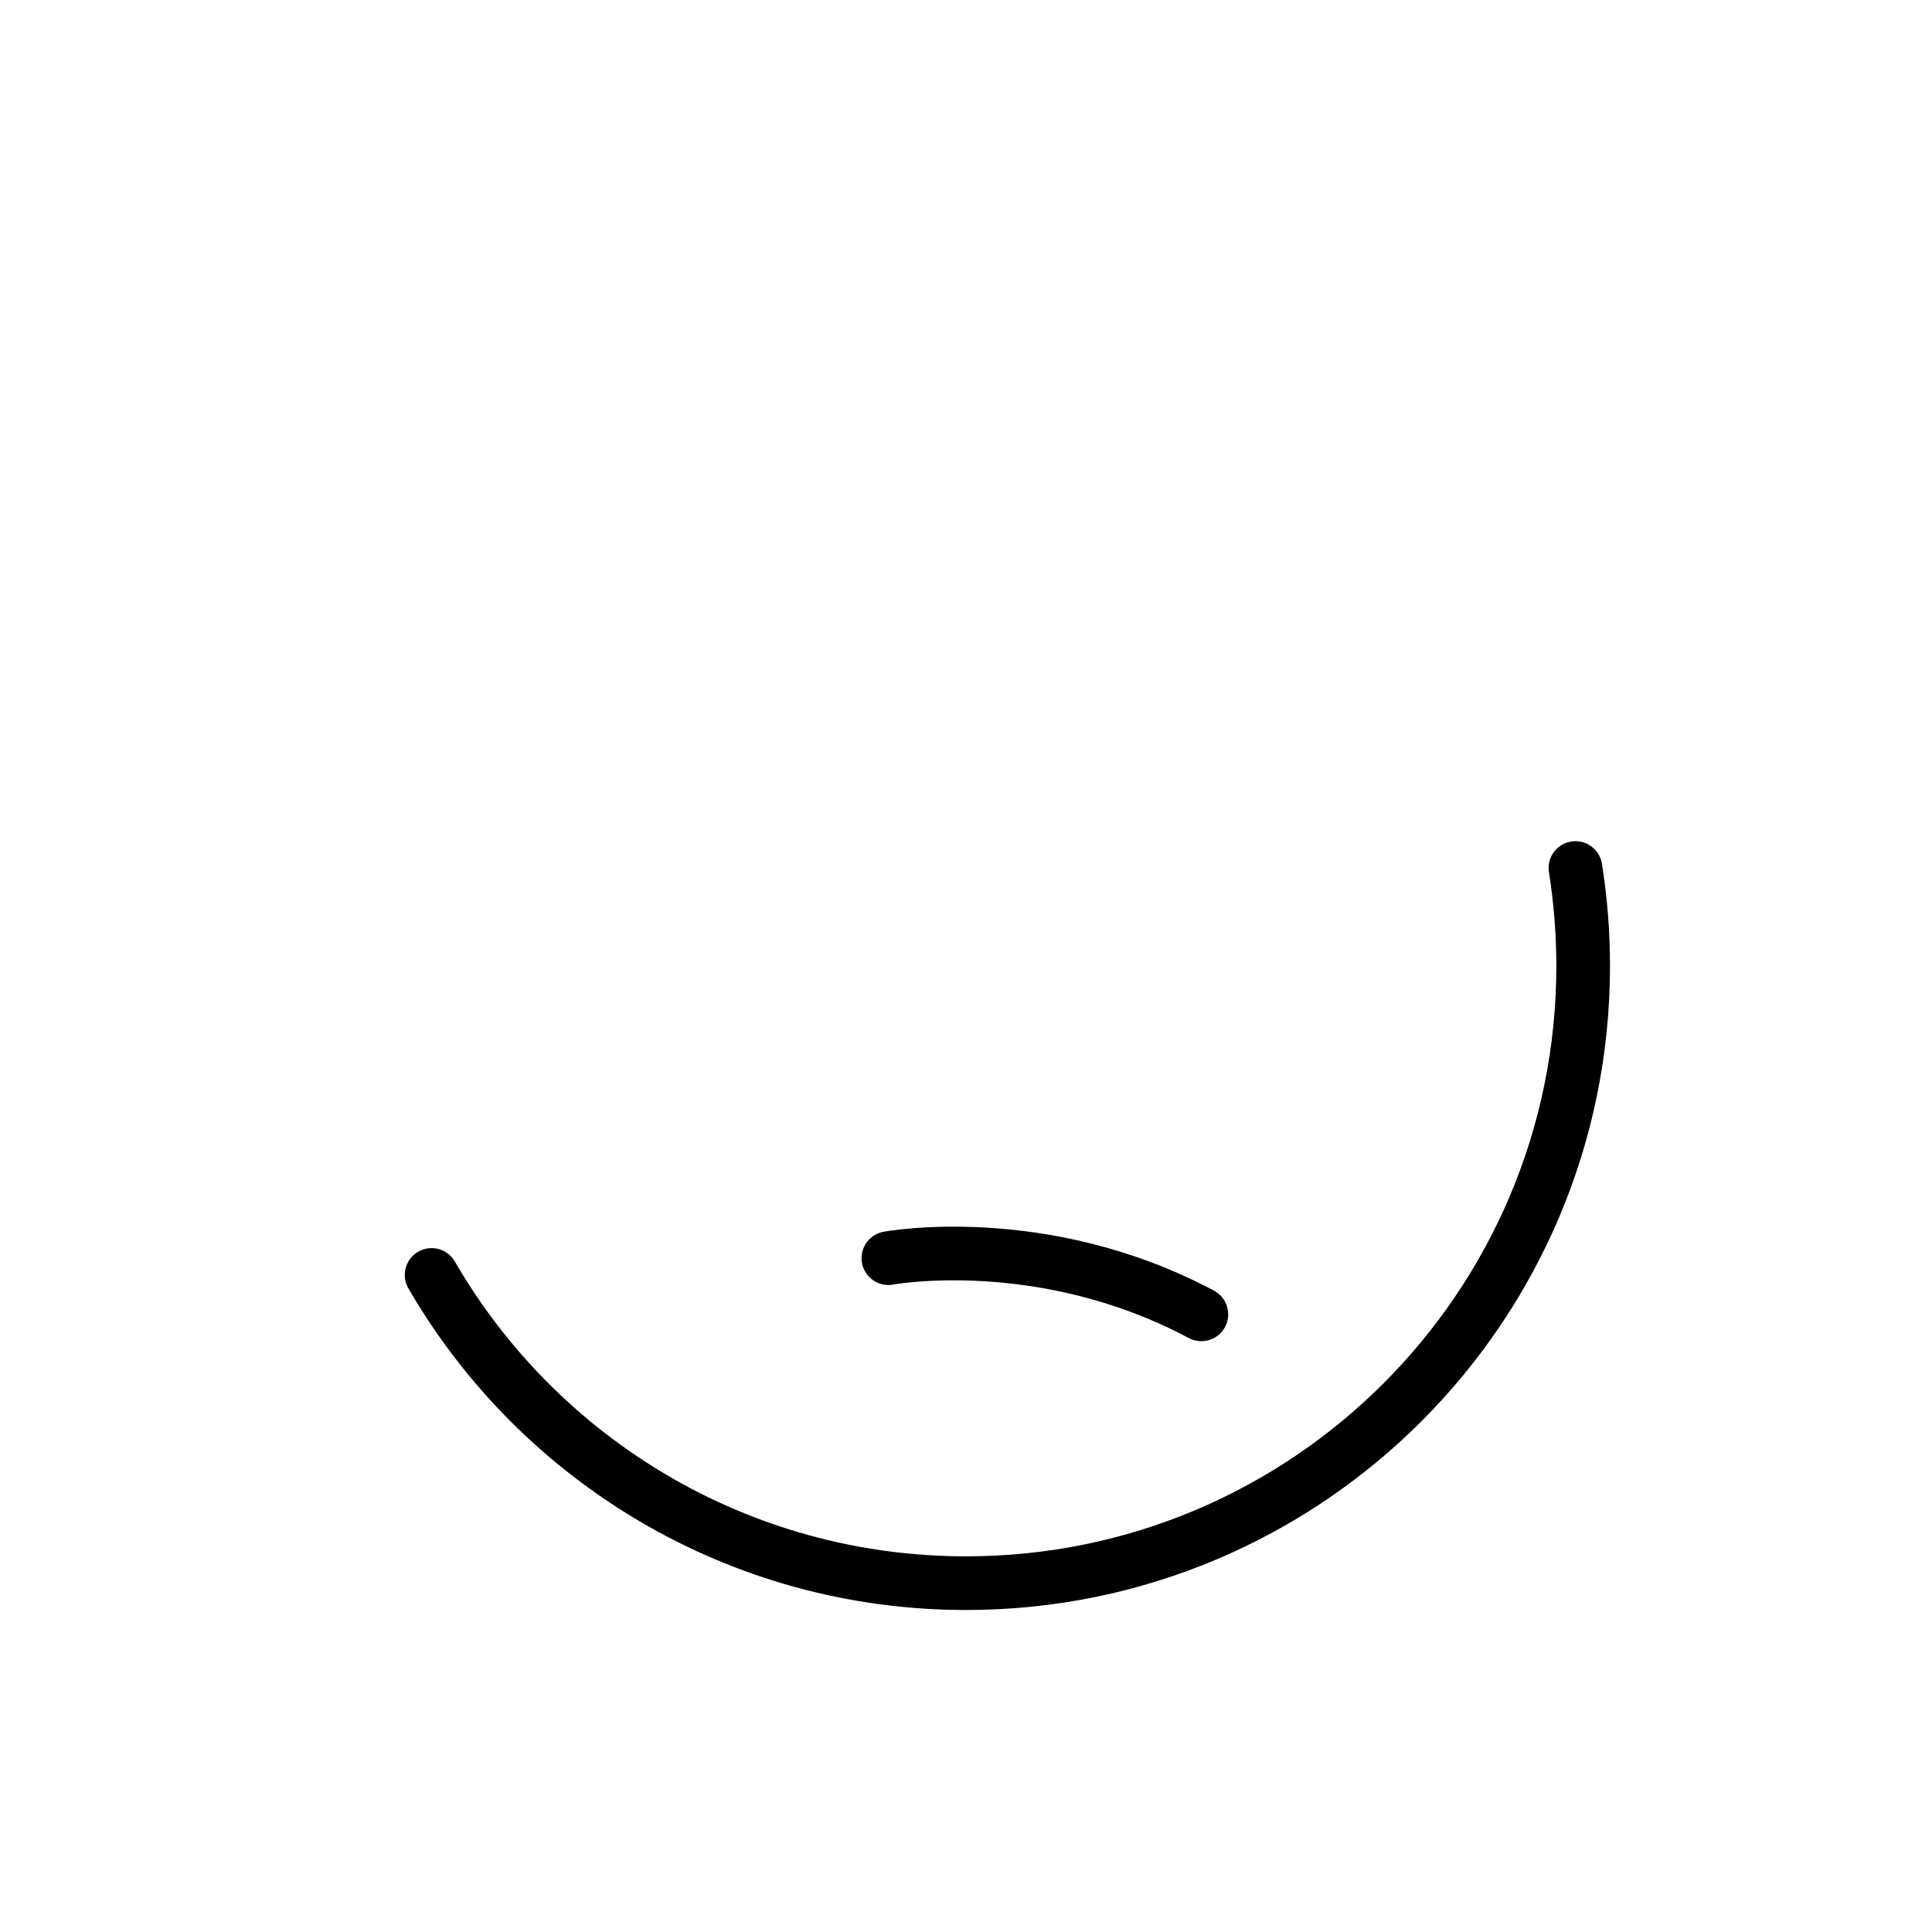
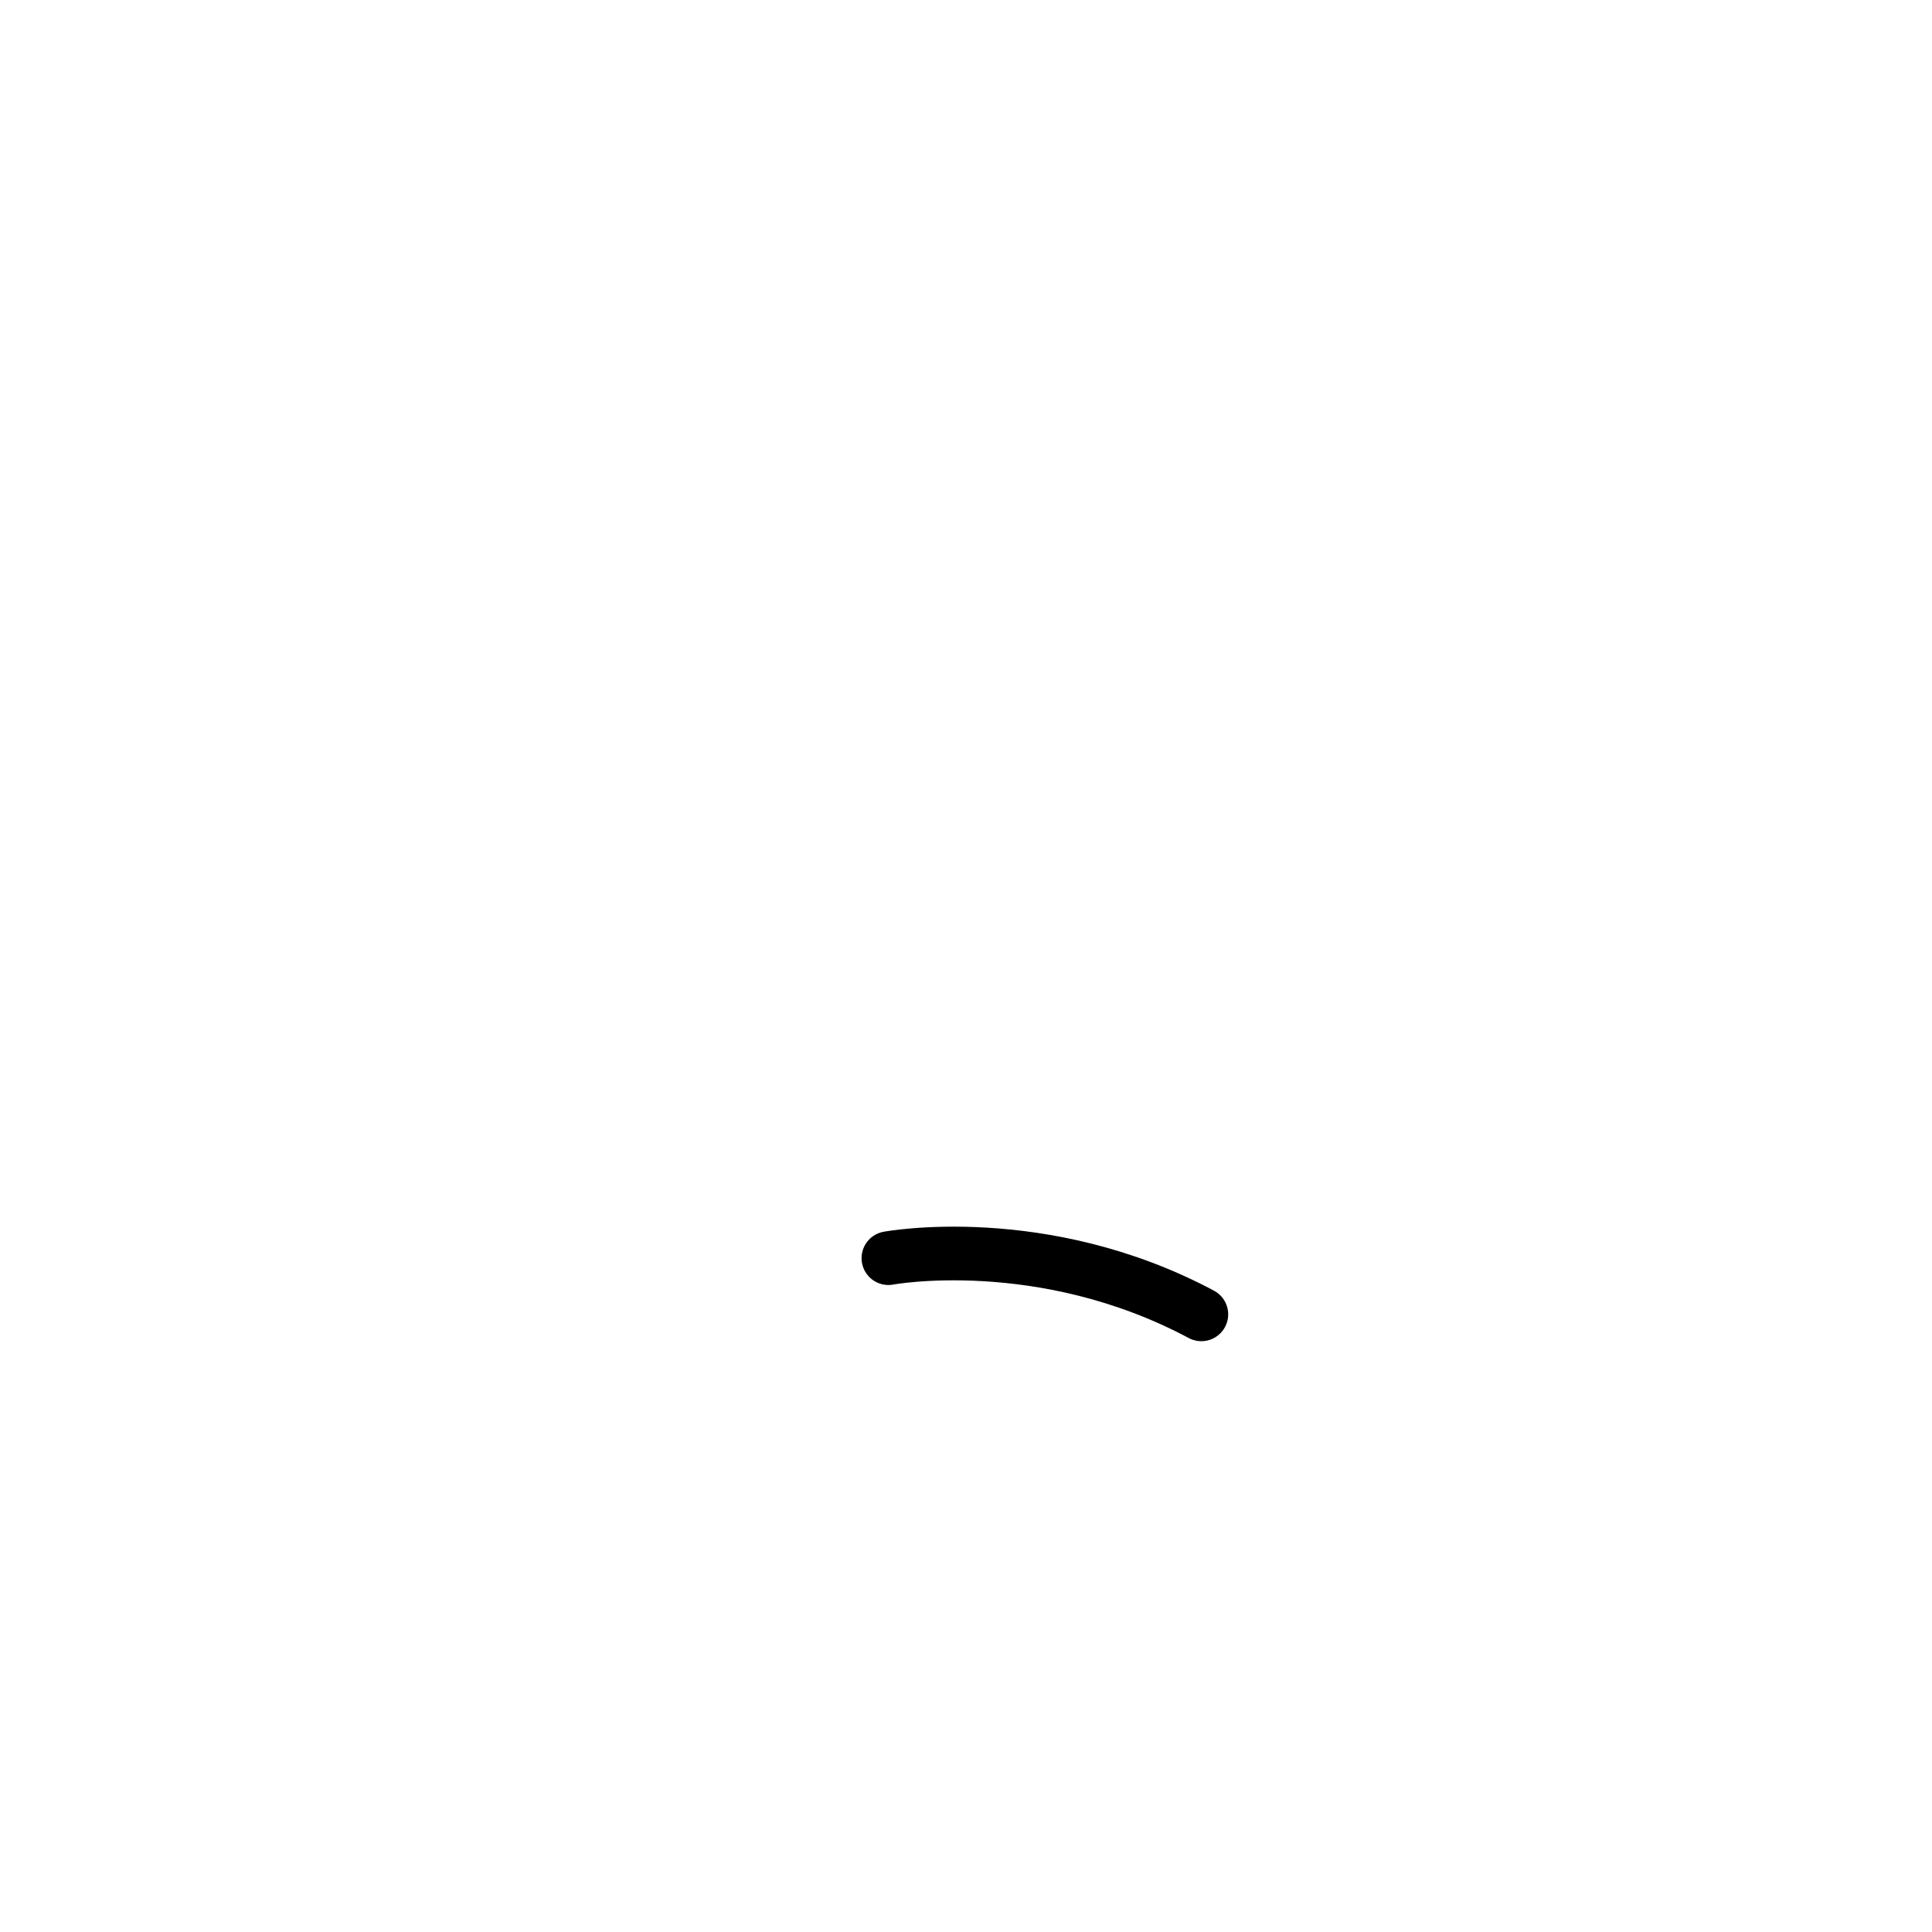
<svg xmlns="http://www.w3.org/2000/svg" id="emoji" viewBox="0 0 72 72">
  <g id="line">
    <path fill="none" stroke="#000000" stroke-linecap="round" stroke-linejoin="round" stroke-miterlimit="10" stroke-width="2" d="M33.108,46.888c0,0,5.733-1.069,11.663,2.094" />
-     <path fill="none" stroke="#000000" stroke-linecap="round" stroke-linejoin="round" stroke-miterlimit="10" stroke-width="2" d="M16.085,47.514C20.063,54.381,27.492,59,36,59c12.702,0,23-10.298,23-23c0-1.243-0.099-2.463-0.288-3.652" />
  </g>
</svg>
